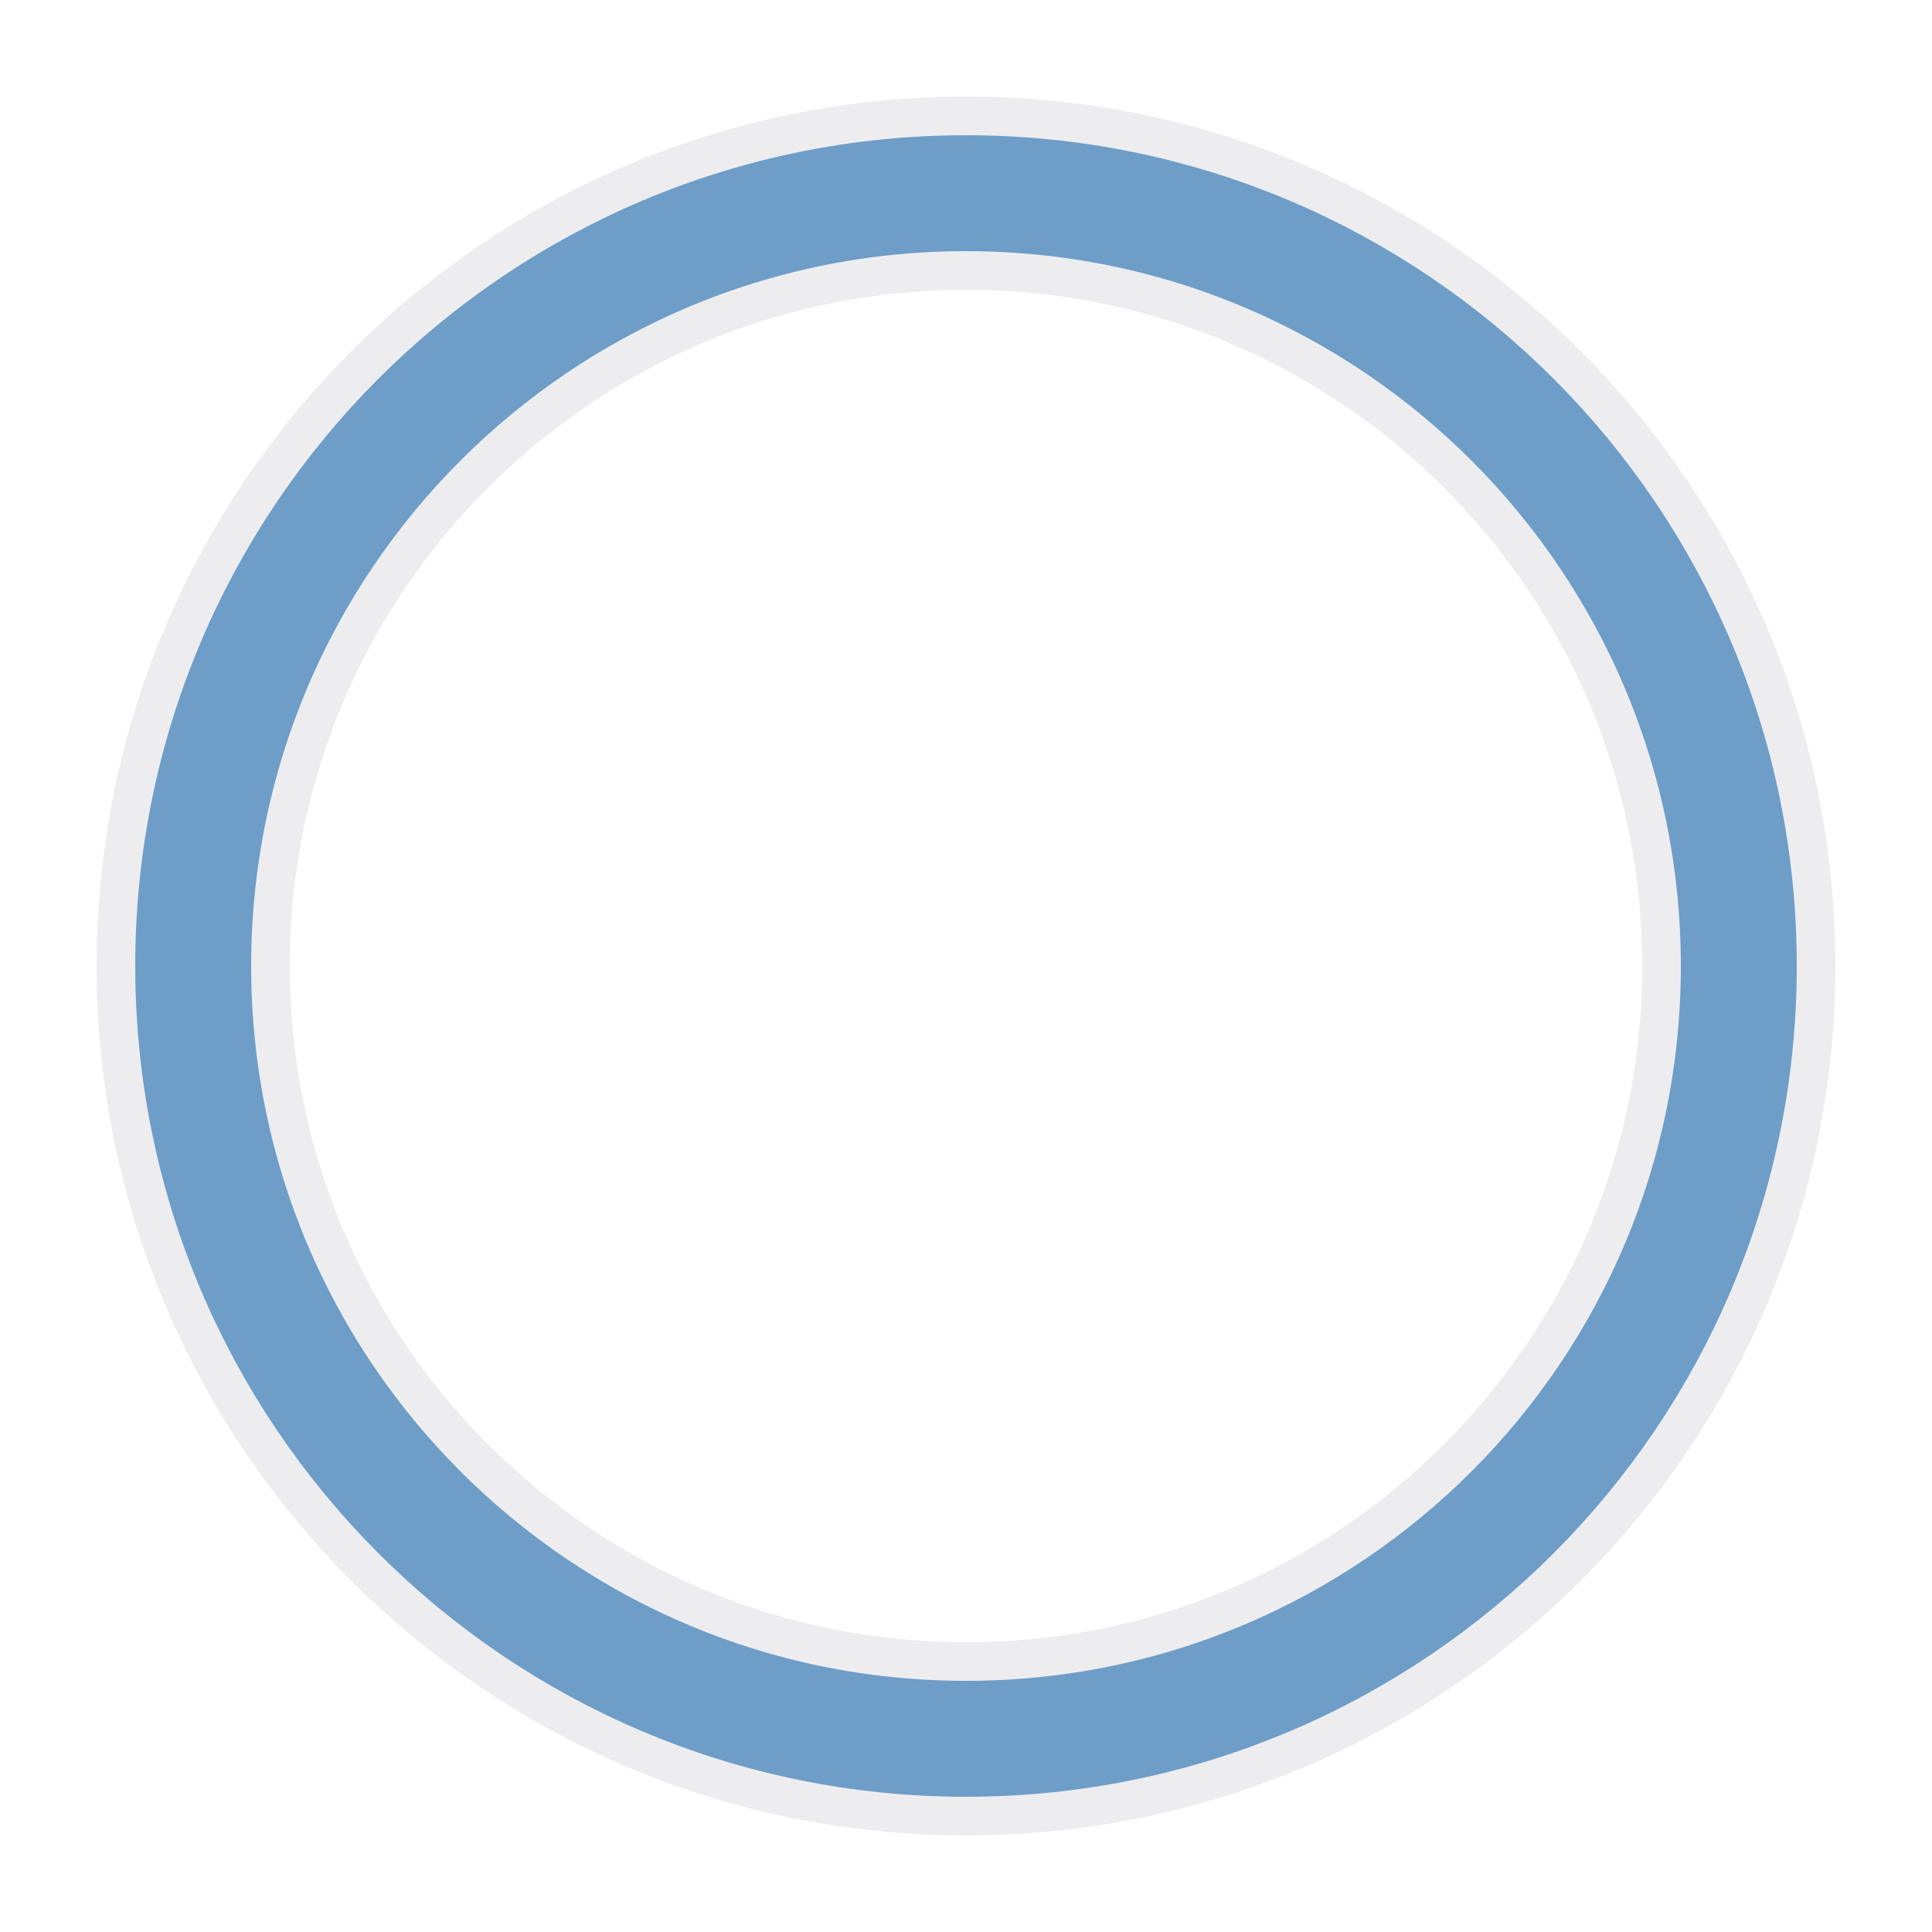
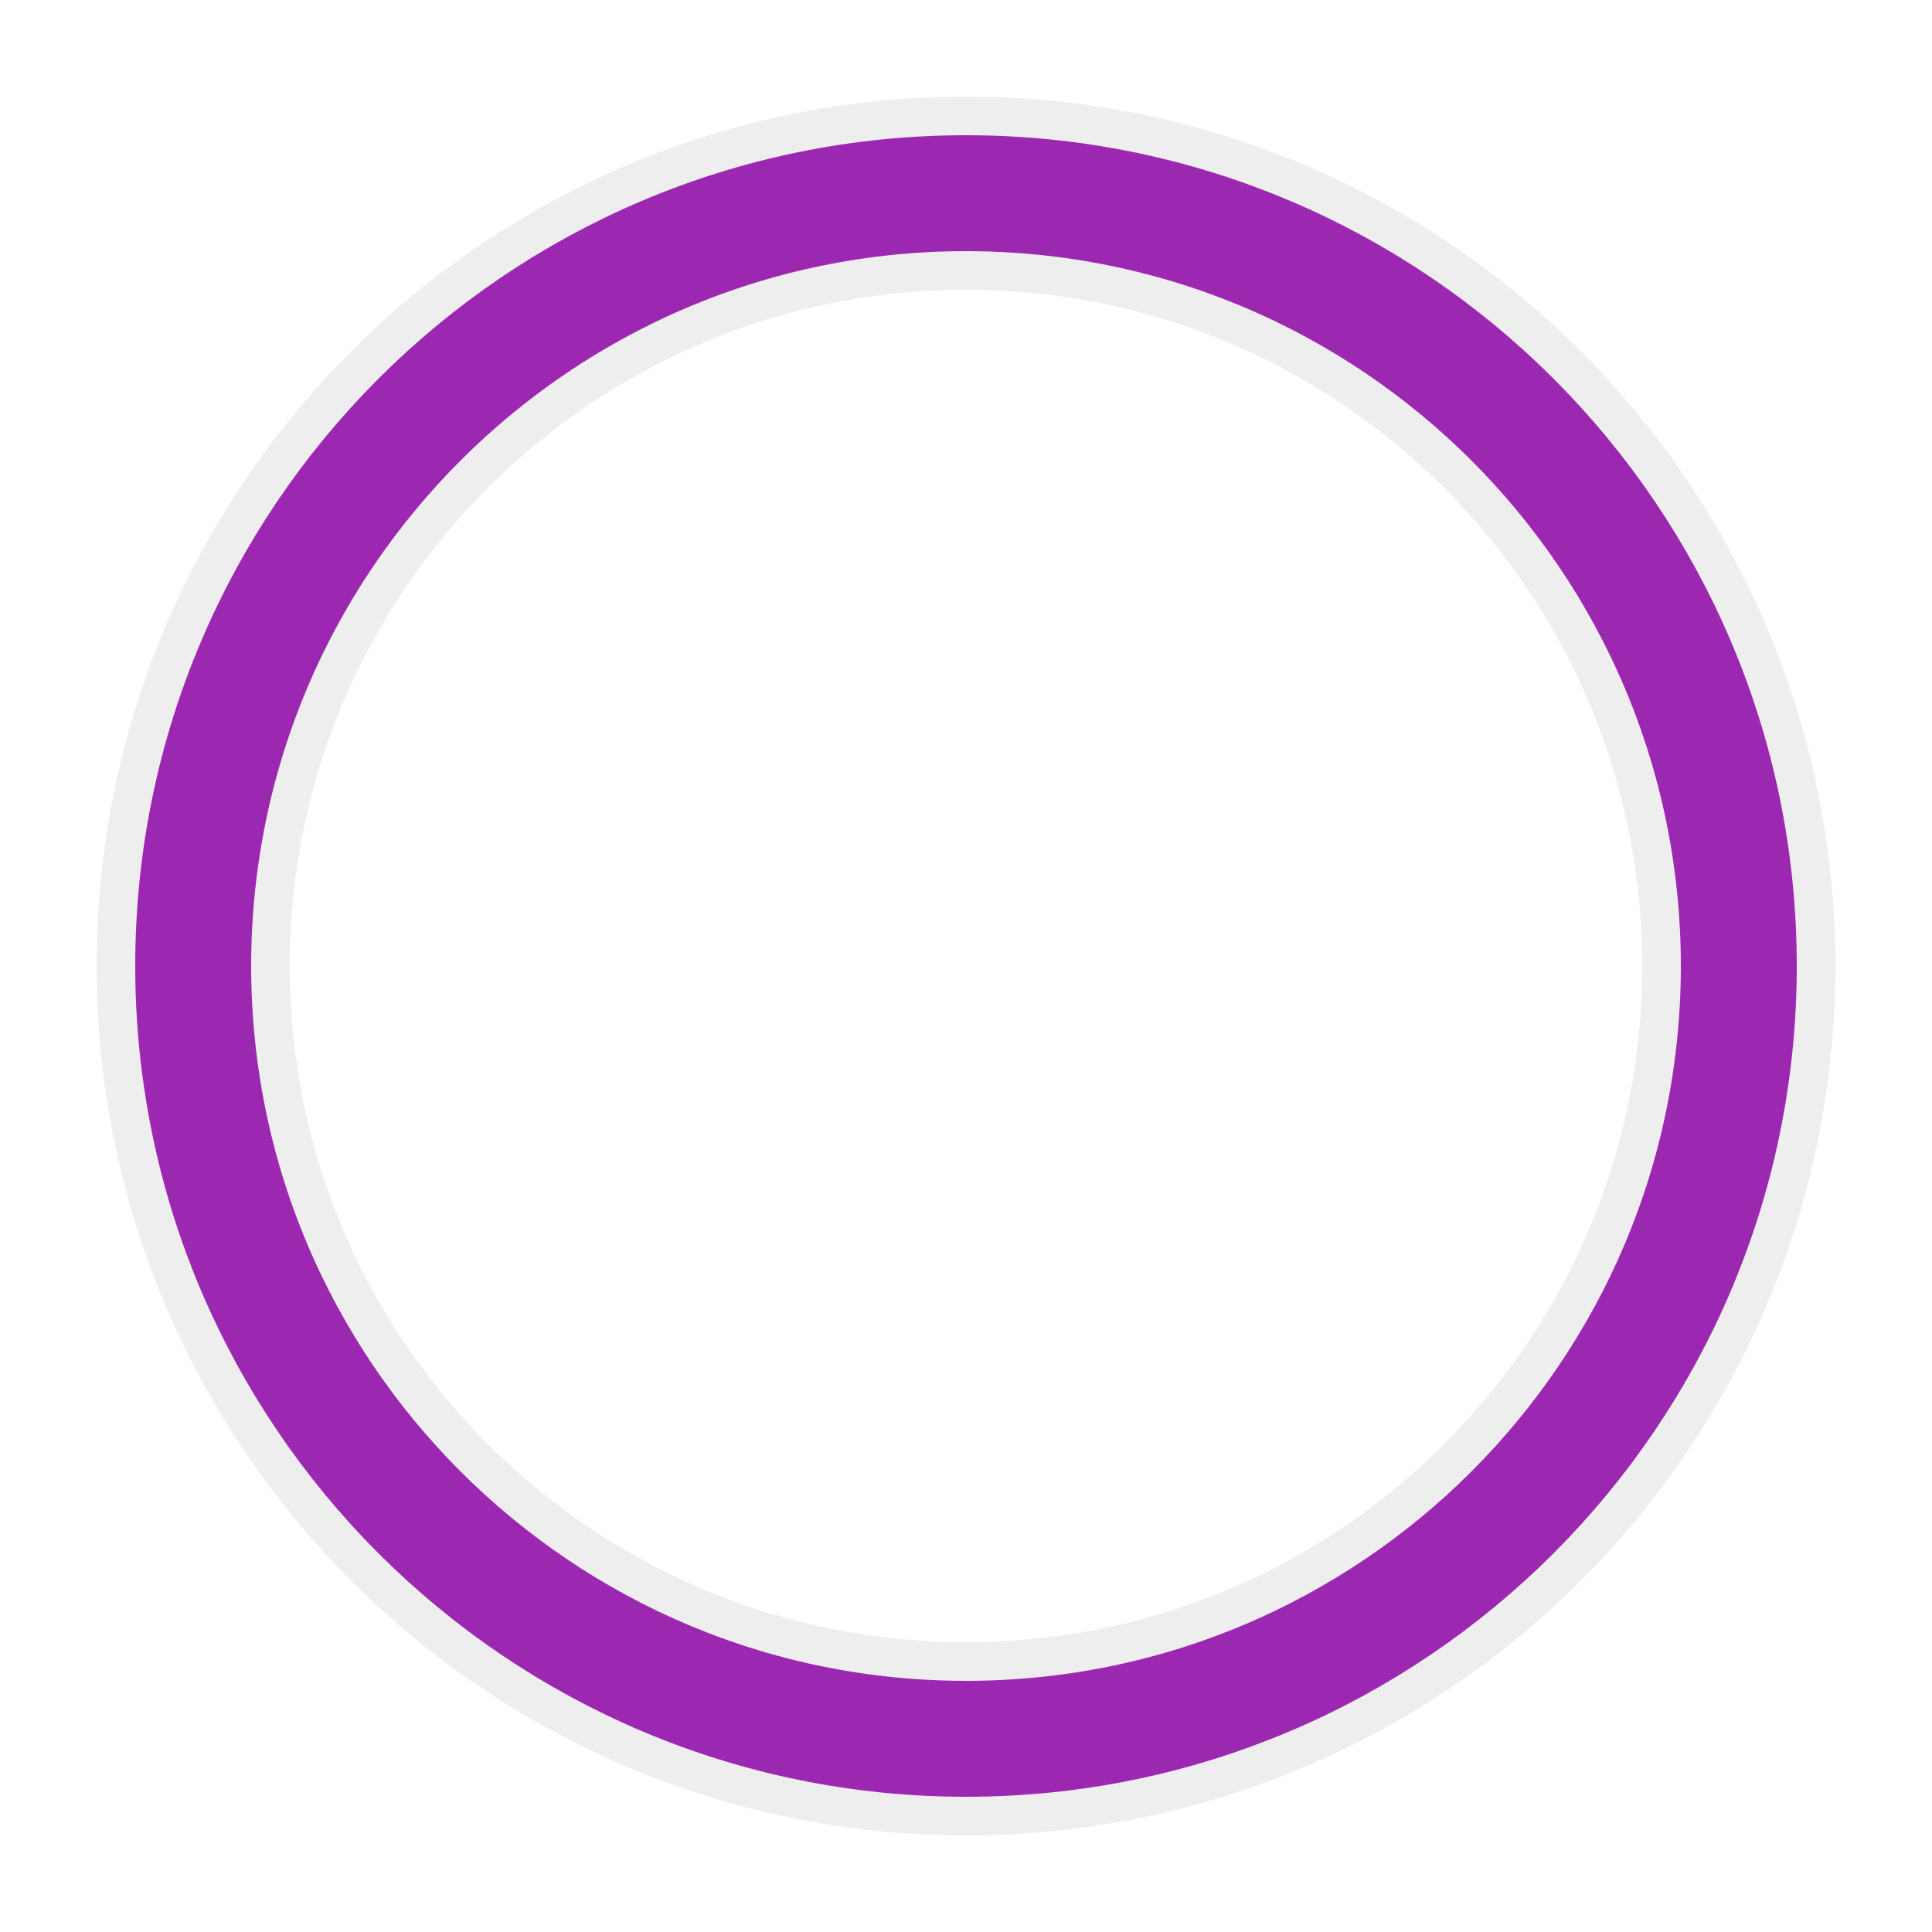
<svg xmlns="http://www.w3.org/2000/svg" width="200px" height="200px" viewBox="0 0 100 100" preserveAspectRatio="xMidYMid" class="uil-ring-alt">
  <rect x="0" y="0" width="100" height="100" fill="none" class="bk" />
-   <circle cx="50" cy="50" r="40" stroke="rgba(175,175,183,0.219)" fill="none" stroke-width="10" stroke-linecap="round" />
-   <circle cx="50" cy="50" r="40" stroke="rgba(51,120,181,0.679)" fill="none" stroke-width="6" stroke-linecap="round">
-     <animate attributeName="stroke-dashoffset" dur="2s" repeatCount="indefinite" from="0" to="502" />
-     <animate attributeName="stroke-dasharray" dur="2s" repeatCount="indefinite" values="150.6 100.4;1 250;150.6 100.4" />
+   <circle cx="50" cy="50" r="40" stroke="#eeeeee" fill="none" stroke-width="10" stroke-linecap="round" />
+   <circle cx="50" cy="50" r="40" stroke="#9c27b0" fill="none" stroke-width="6" stroke-linecap="round">
+     <animate attributeName="stroke-dashoffset" dur="2.2s" repeatCount="indefinite" from="0" to="502" />
+     <animate attributeName="stroke-dasharray" dur="2.2s" repeatCount="indefinite" values="150.6 100.4;1 250;150.6 100.4" />
  </circle>
</svg>
